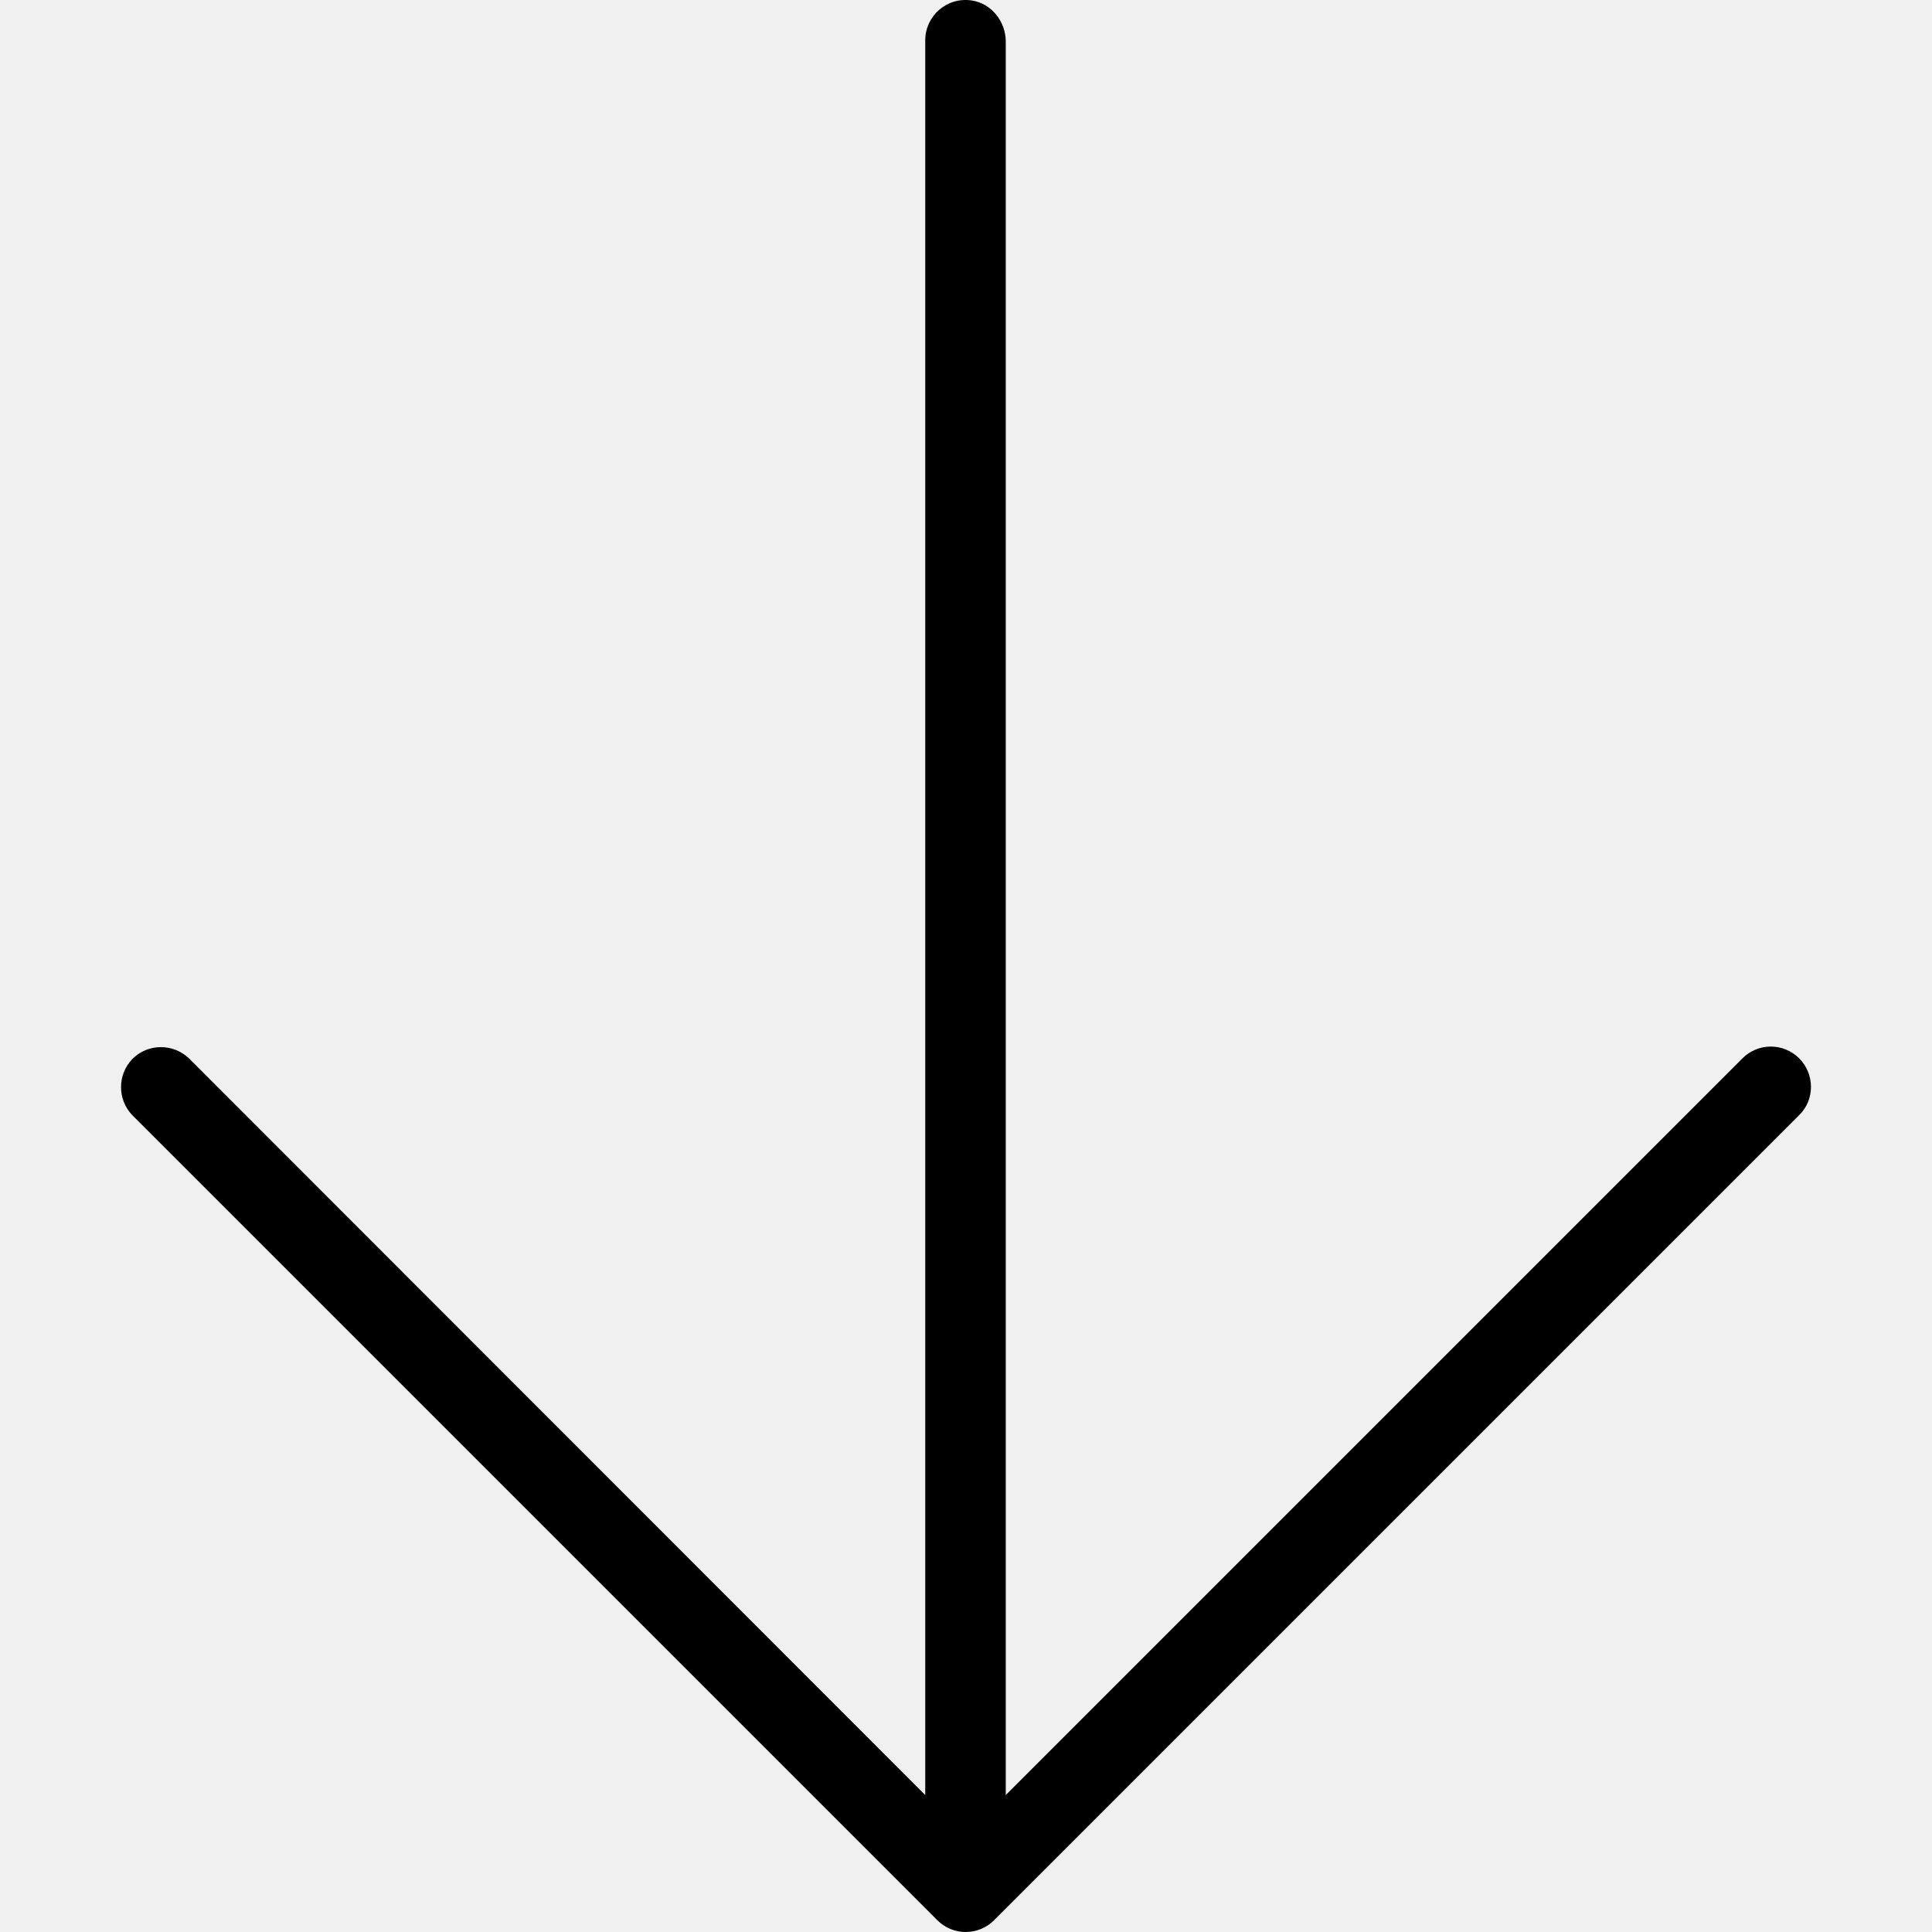
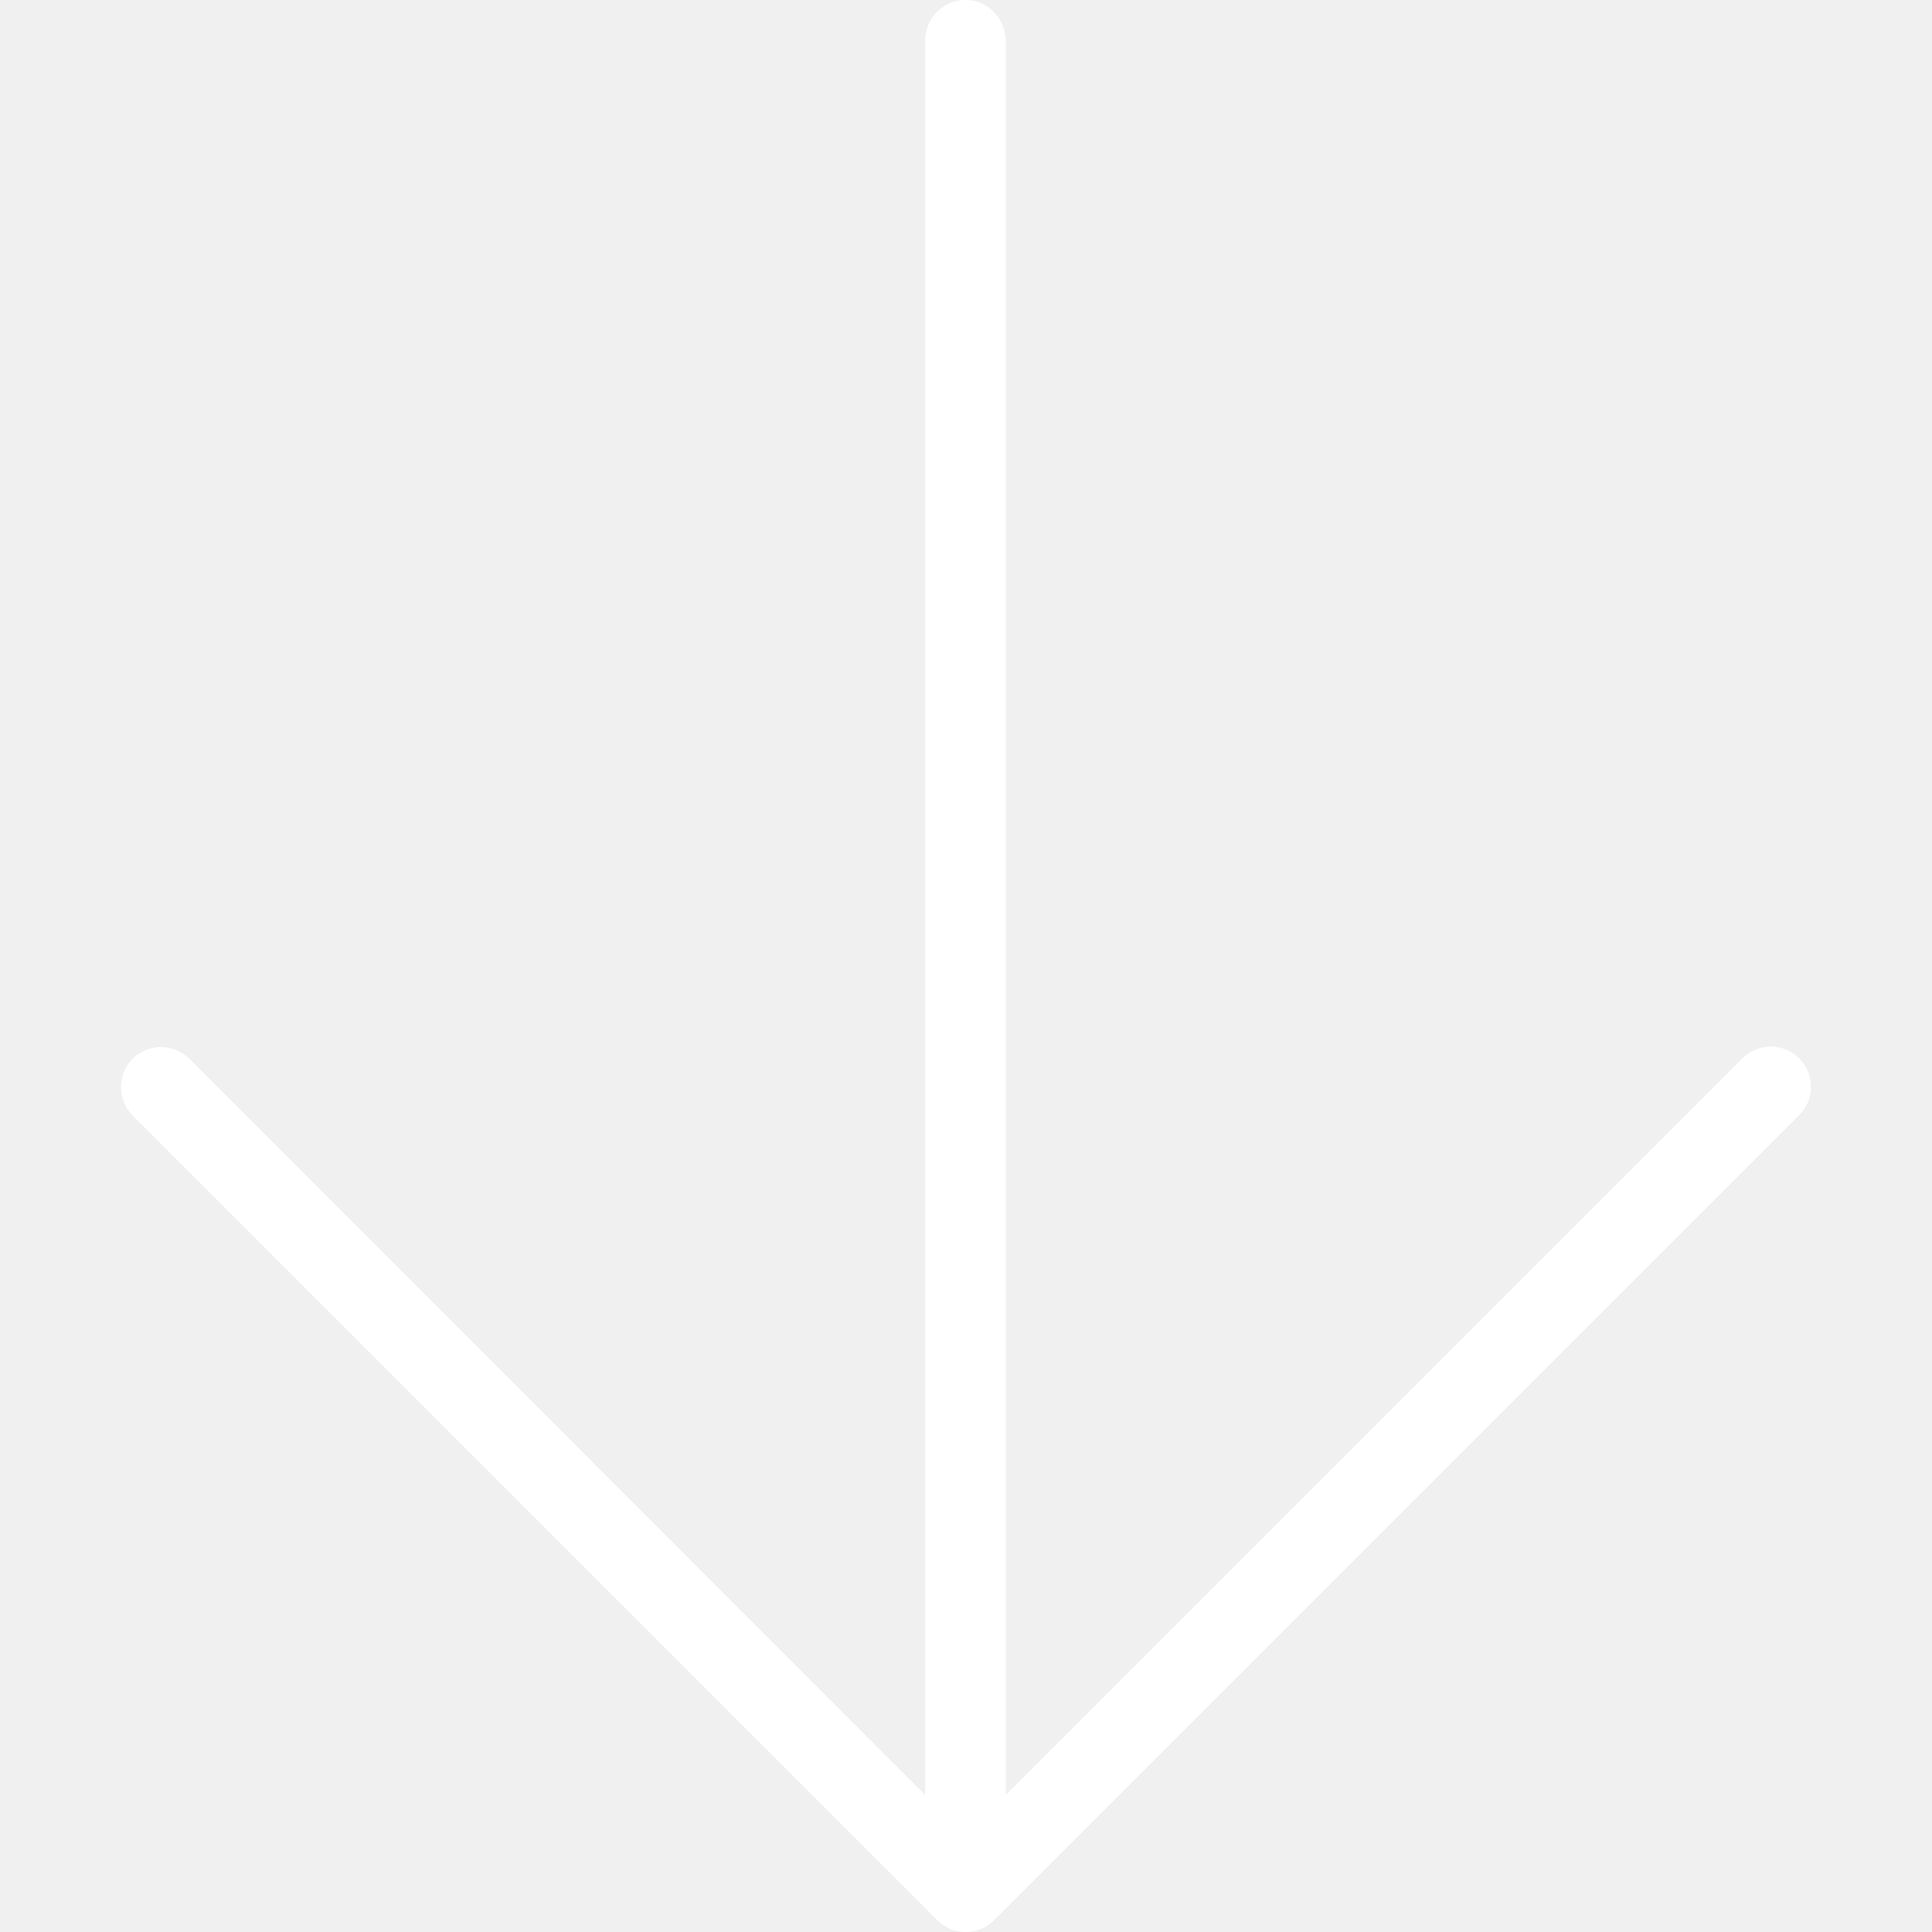
- <svg xmlns="http://www.w3.org/2000/svg" fill="#000000" height="800px" width="800px" version="1.1" id="Layer_1" viewBox="0 0 511.93 511.93" xml:space="preserve">
+ <svg xmlns="http://www.w3.org/2000/svg" fill="#ffffff" height="800px" width="800px" version="1.1" id="Layer_1" viewBox="0 0 511.93 511.93" xml:space="preserve">
  <g>
    <g>
      <path d="M476.738,280.436c-4.16-4.16-10.88-4.16-15.04,0l-195.2,195.2V10.996c0-5.333-3.84-10.133-9.067-10.88    c-6.613-0.96-12.267,4.16-12.267,10.56v464.96l-195.093-195.2c-4.267-4.053-10.987-3.947-15.04,0.213    c-3.947,4.16-3.947,10.667,0,14.827L248.365,508.81c4.16,4.16,10.88,4.16,15.04,0l213.333-213.333    C480.898,291.423,480.898,284.596,476.738,280.436z" />
    </g>
  </g>
</svg>
